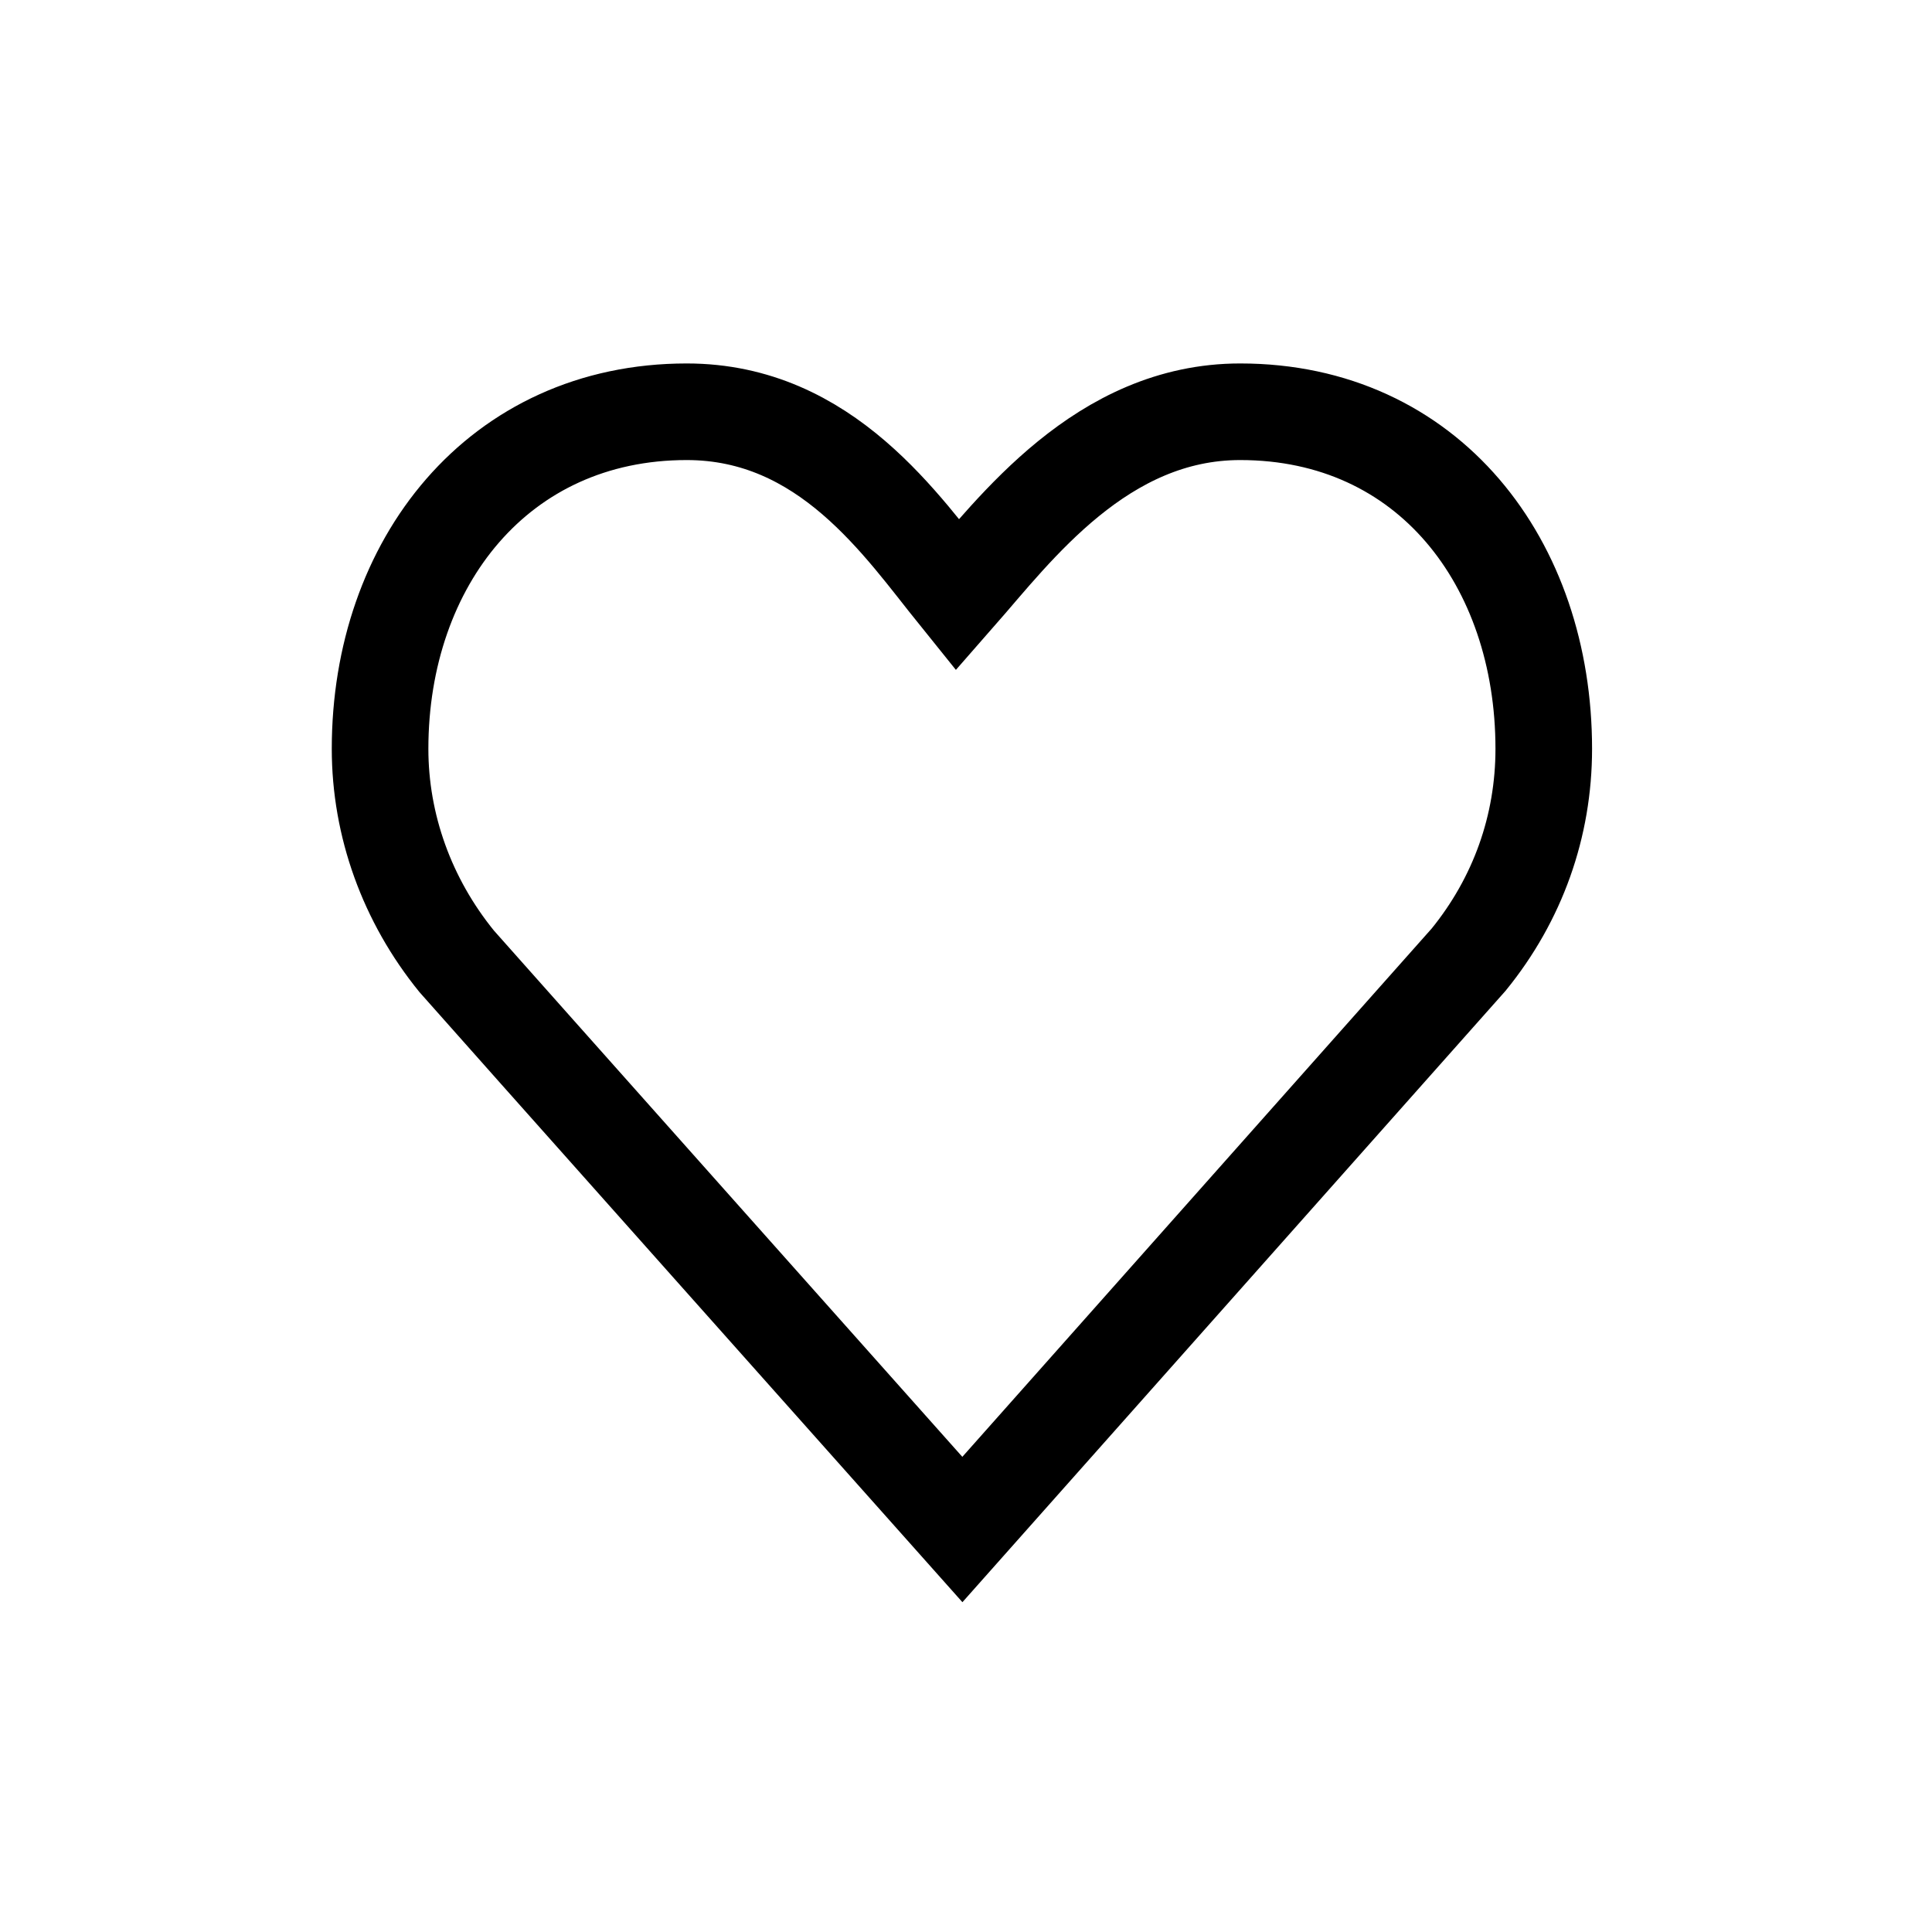
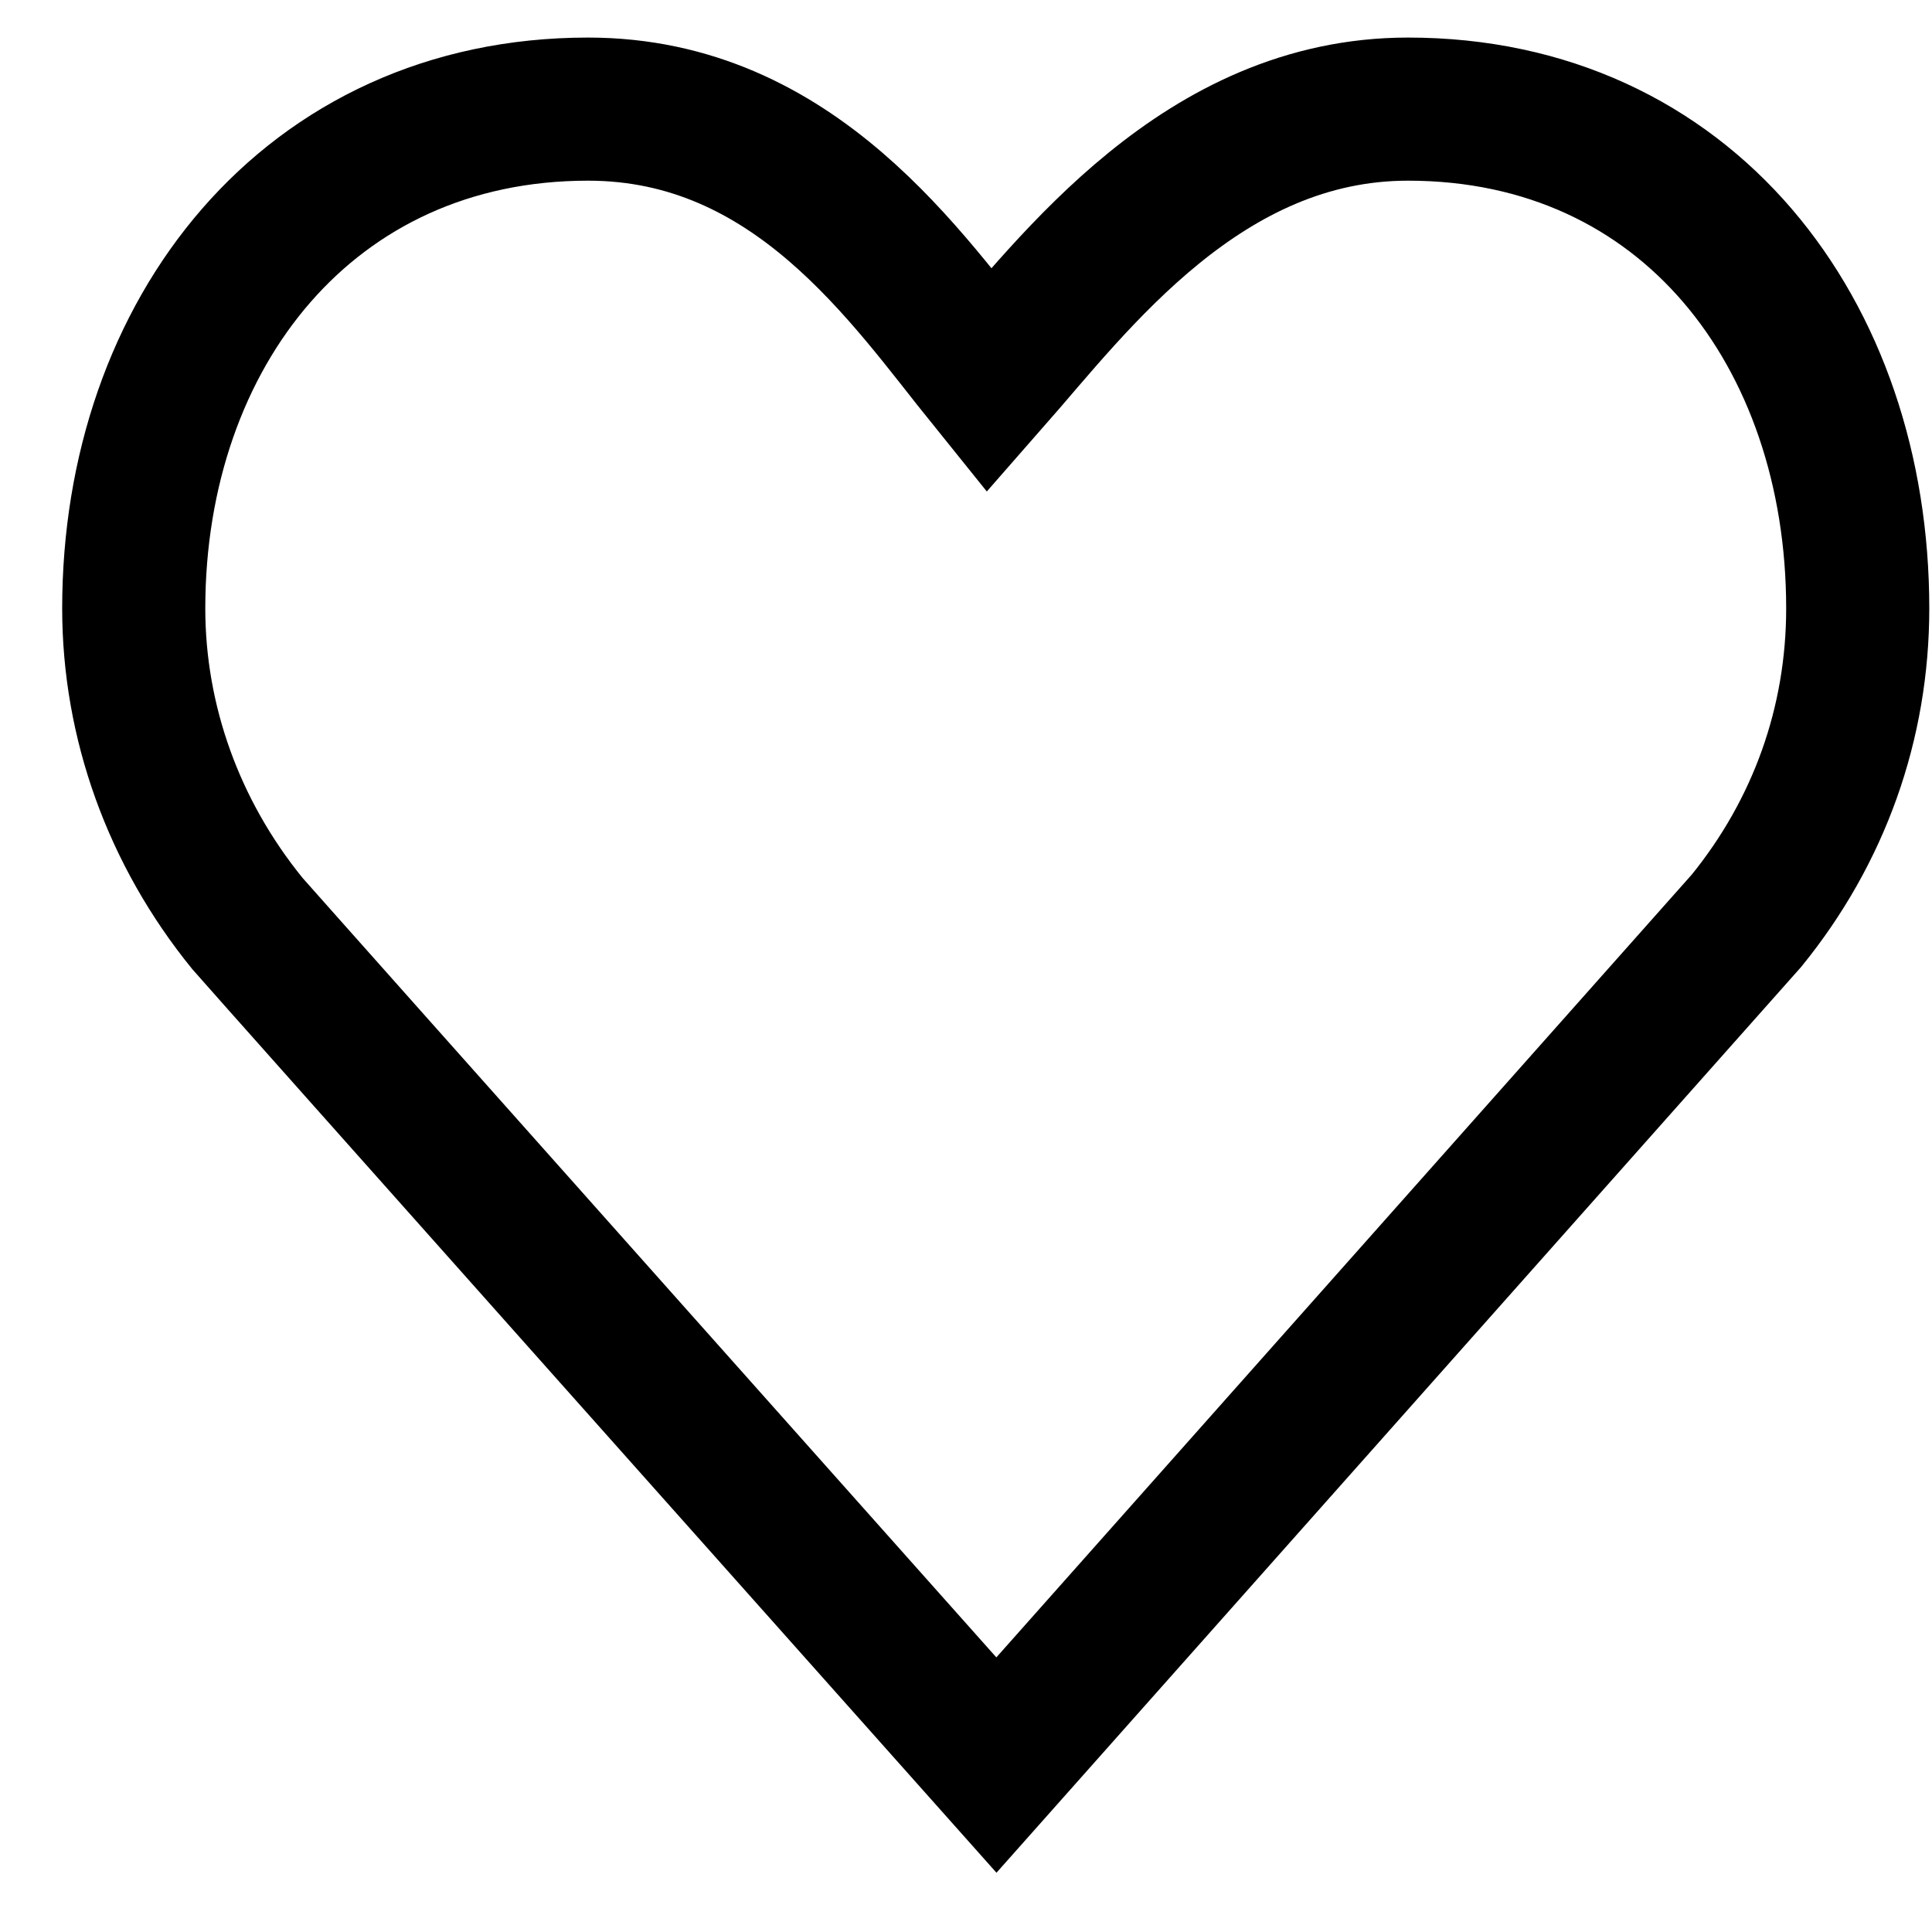
- <svg xmlns="http://www.w3.org/2000/svg" viewBox="0 0 40 40">
-   <path fill="none" fill-rule="evenodd" stroke="currentColor" stroke-width="2" d="M19.925 31.667S9.555 20.023 9.459 19.908c-1.034-1.27-1.59-2.821-1.59-4.405 0-3.847 2.448-6.978 6.349-6.978 2.89 0 4.461 2.372 5.605 3.791 1.193-1.36 2.987-3.791 5.854-3.791 3.899 0 6.285 3.131 6.285 6.978 0 1.604-.538 3.114-1.555 4.365L19.925 31.667z" />
+ <svg xmlns="http://www.w3.org/2000/svg" viewBox="0 0 27 27">
+   <path fill="none" fill-rule="evenodd" stroke="currentColor" stroke-width="2" d="M13.925 24.667S3.555 13.023 3.459 12.908c-1.034-1.27-1.59-2.821-1.59-4.405 0-3.847 2.448-6.978 6.349-6.978 2.89 0 4.461 2.373 5.605 3.791 1.193-1.359 2.987-3.791 5.854-3.791 3.899 0 6.285 3.131 6.285 6.978 0 1.604-.538 3.114-1.555 4.365L13.925 24.667z" />
</svg>
